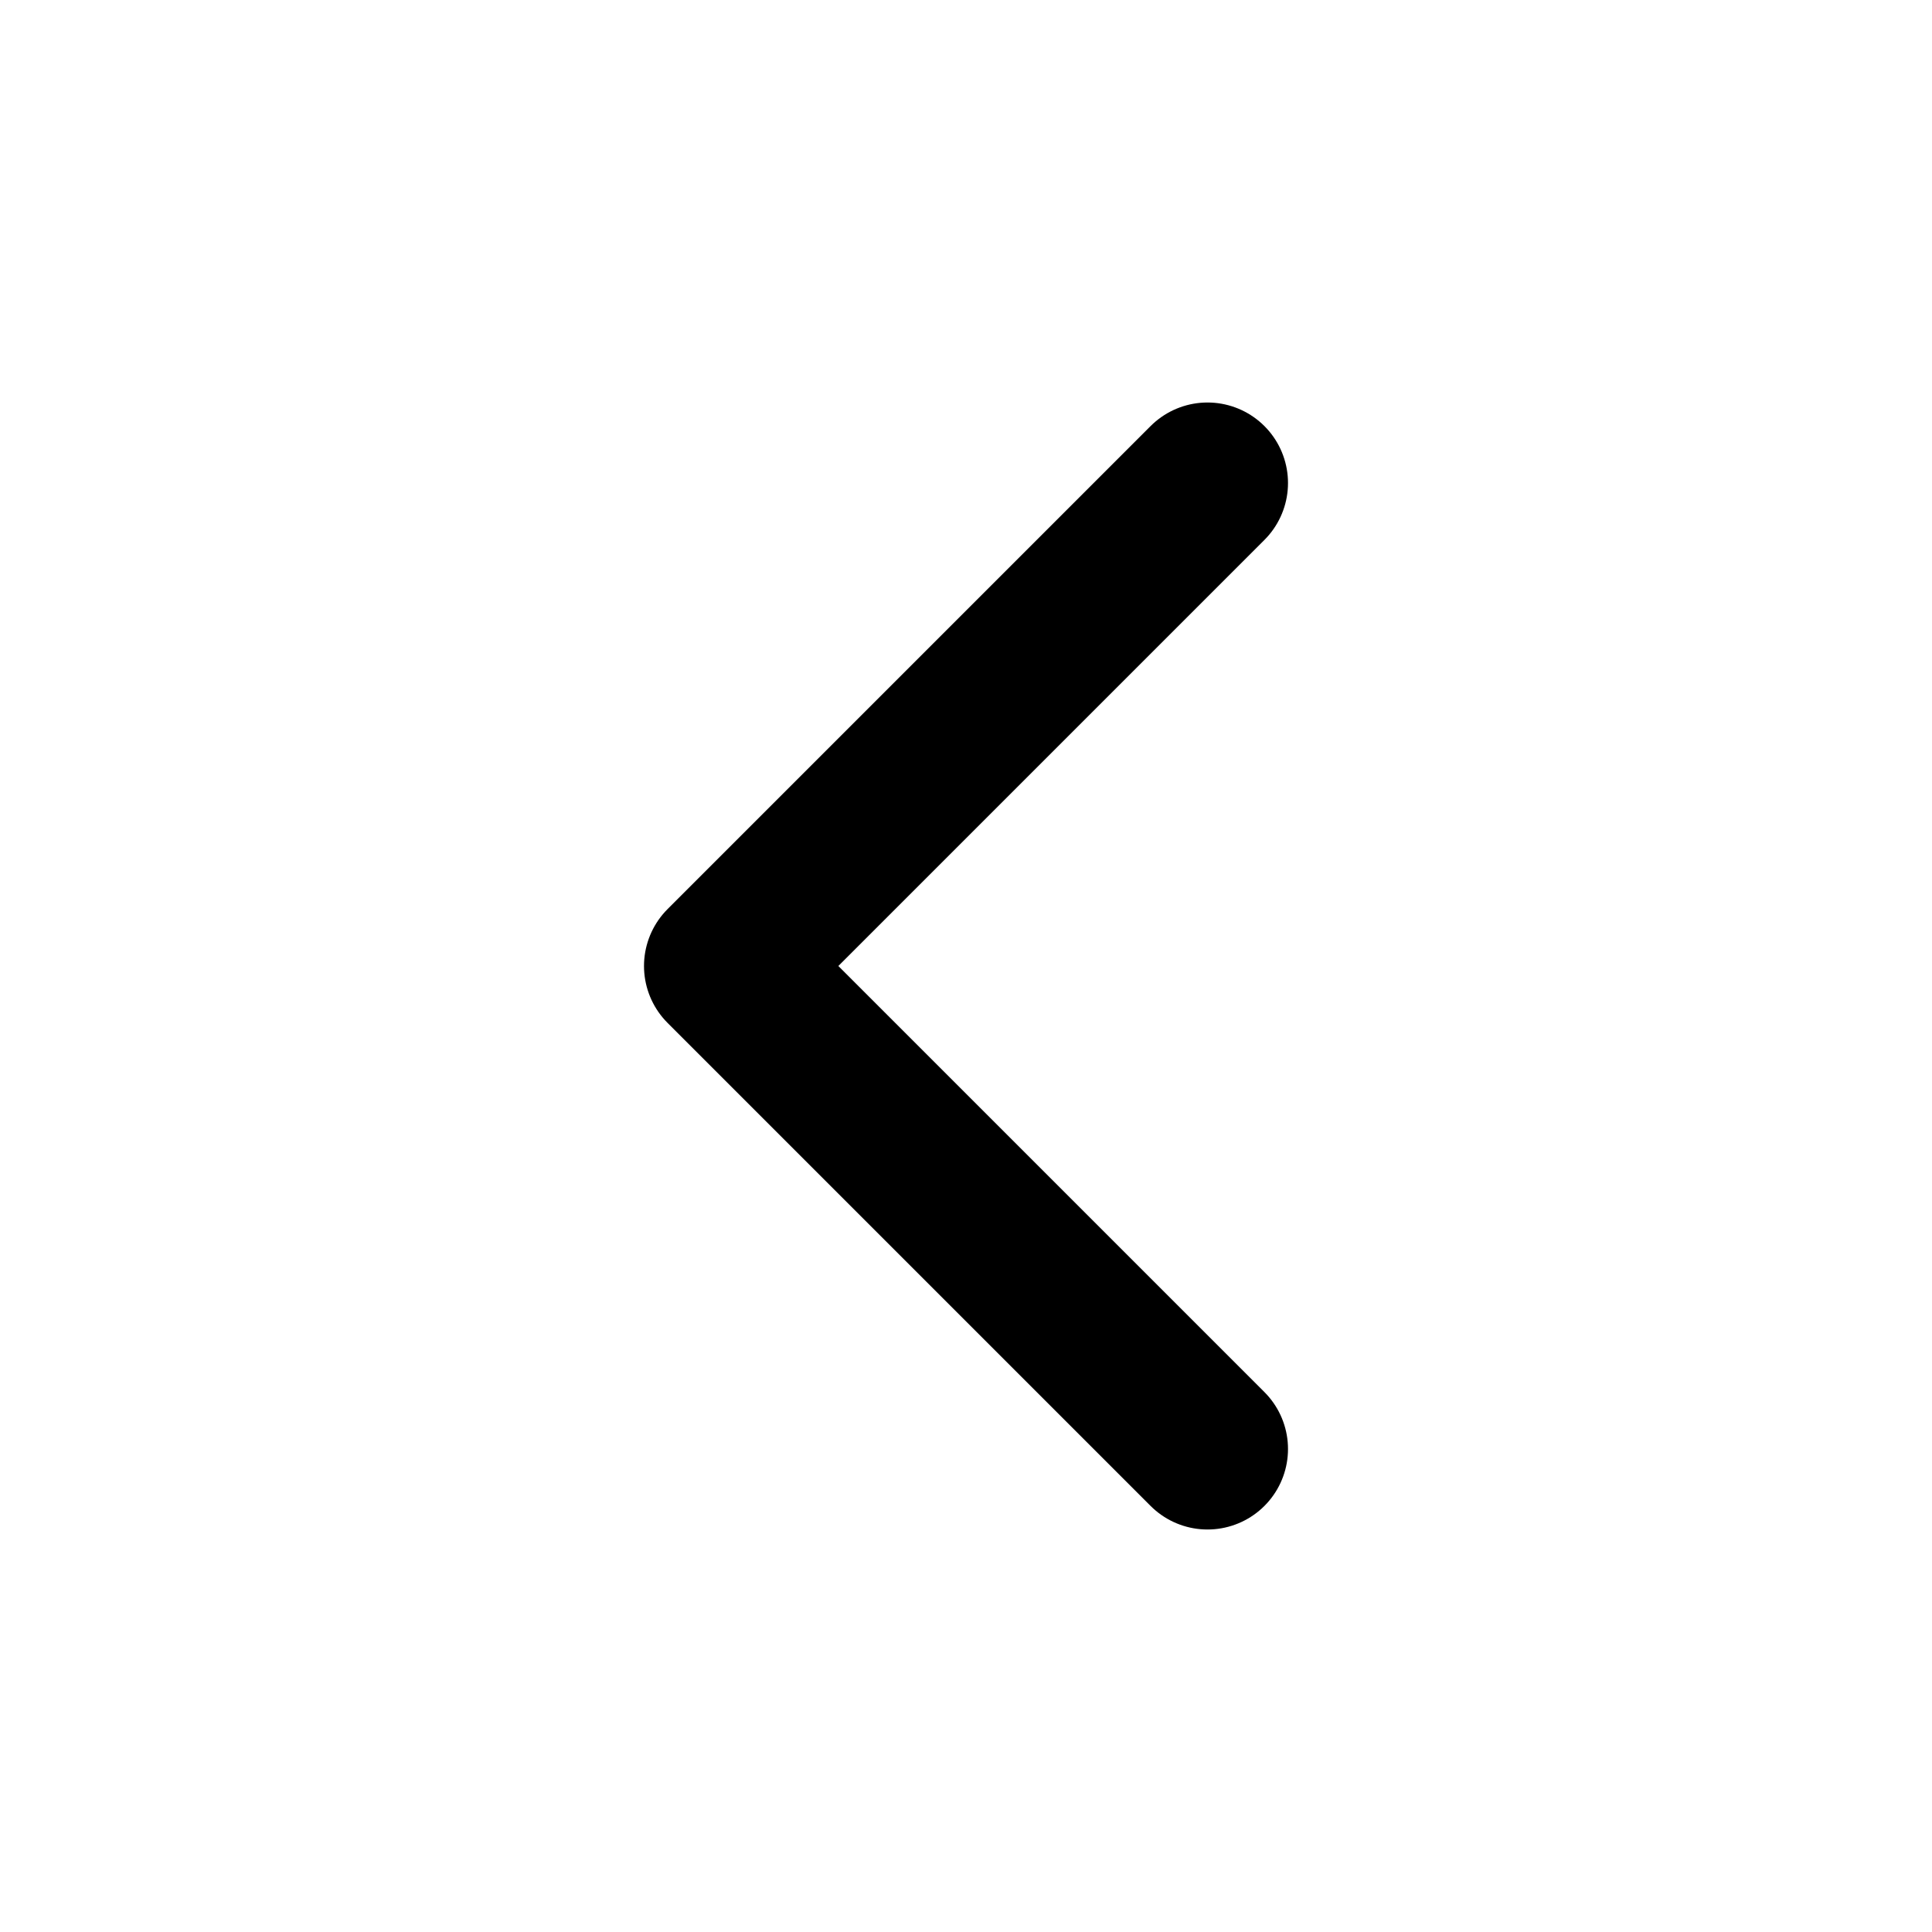
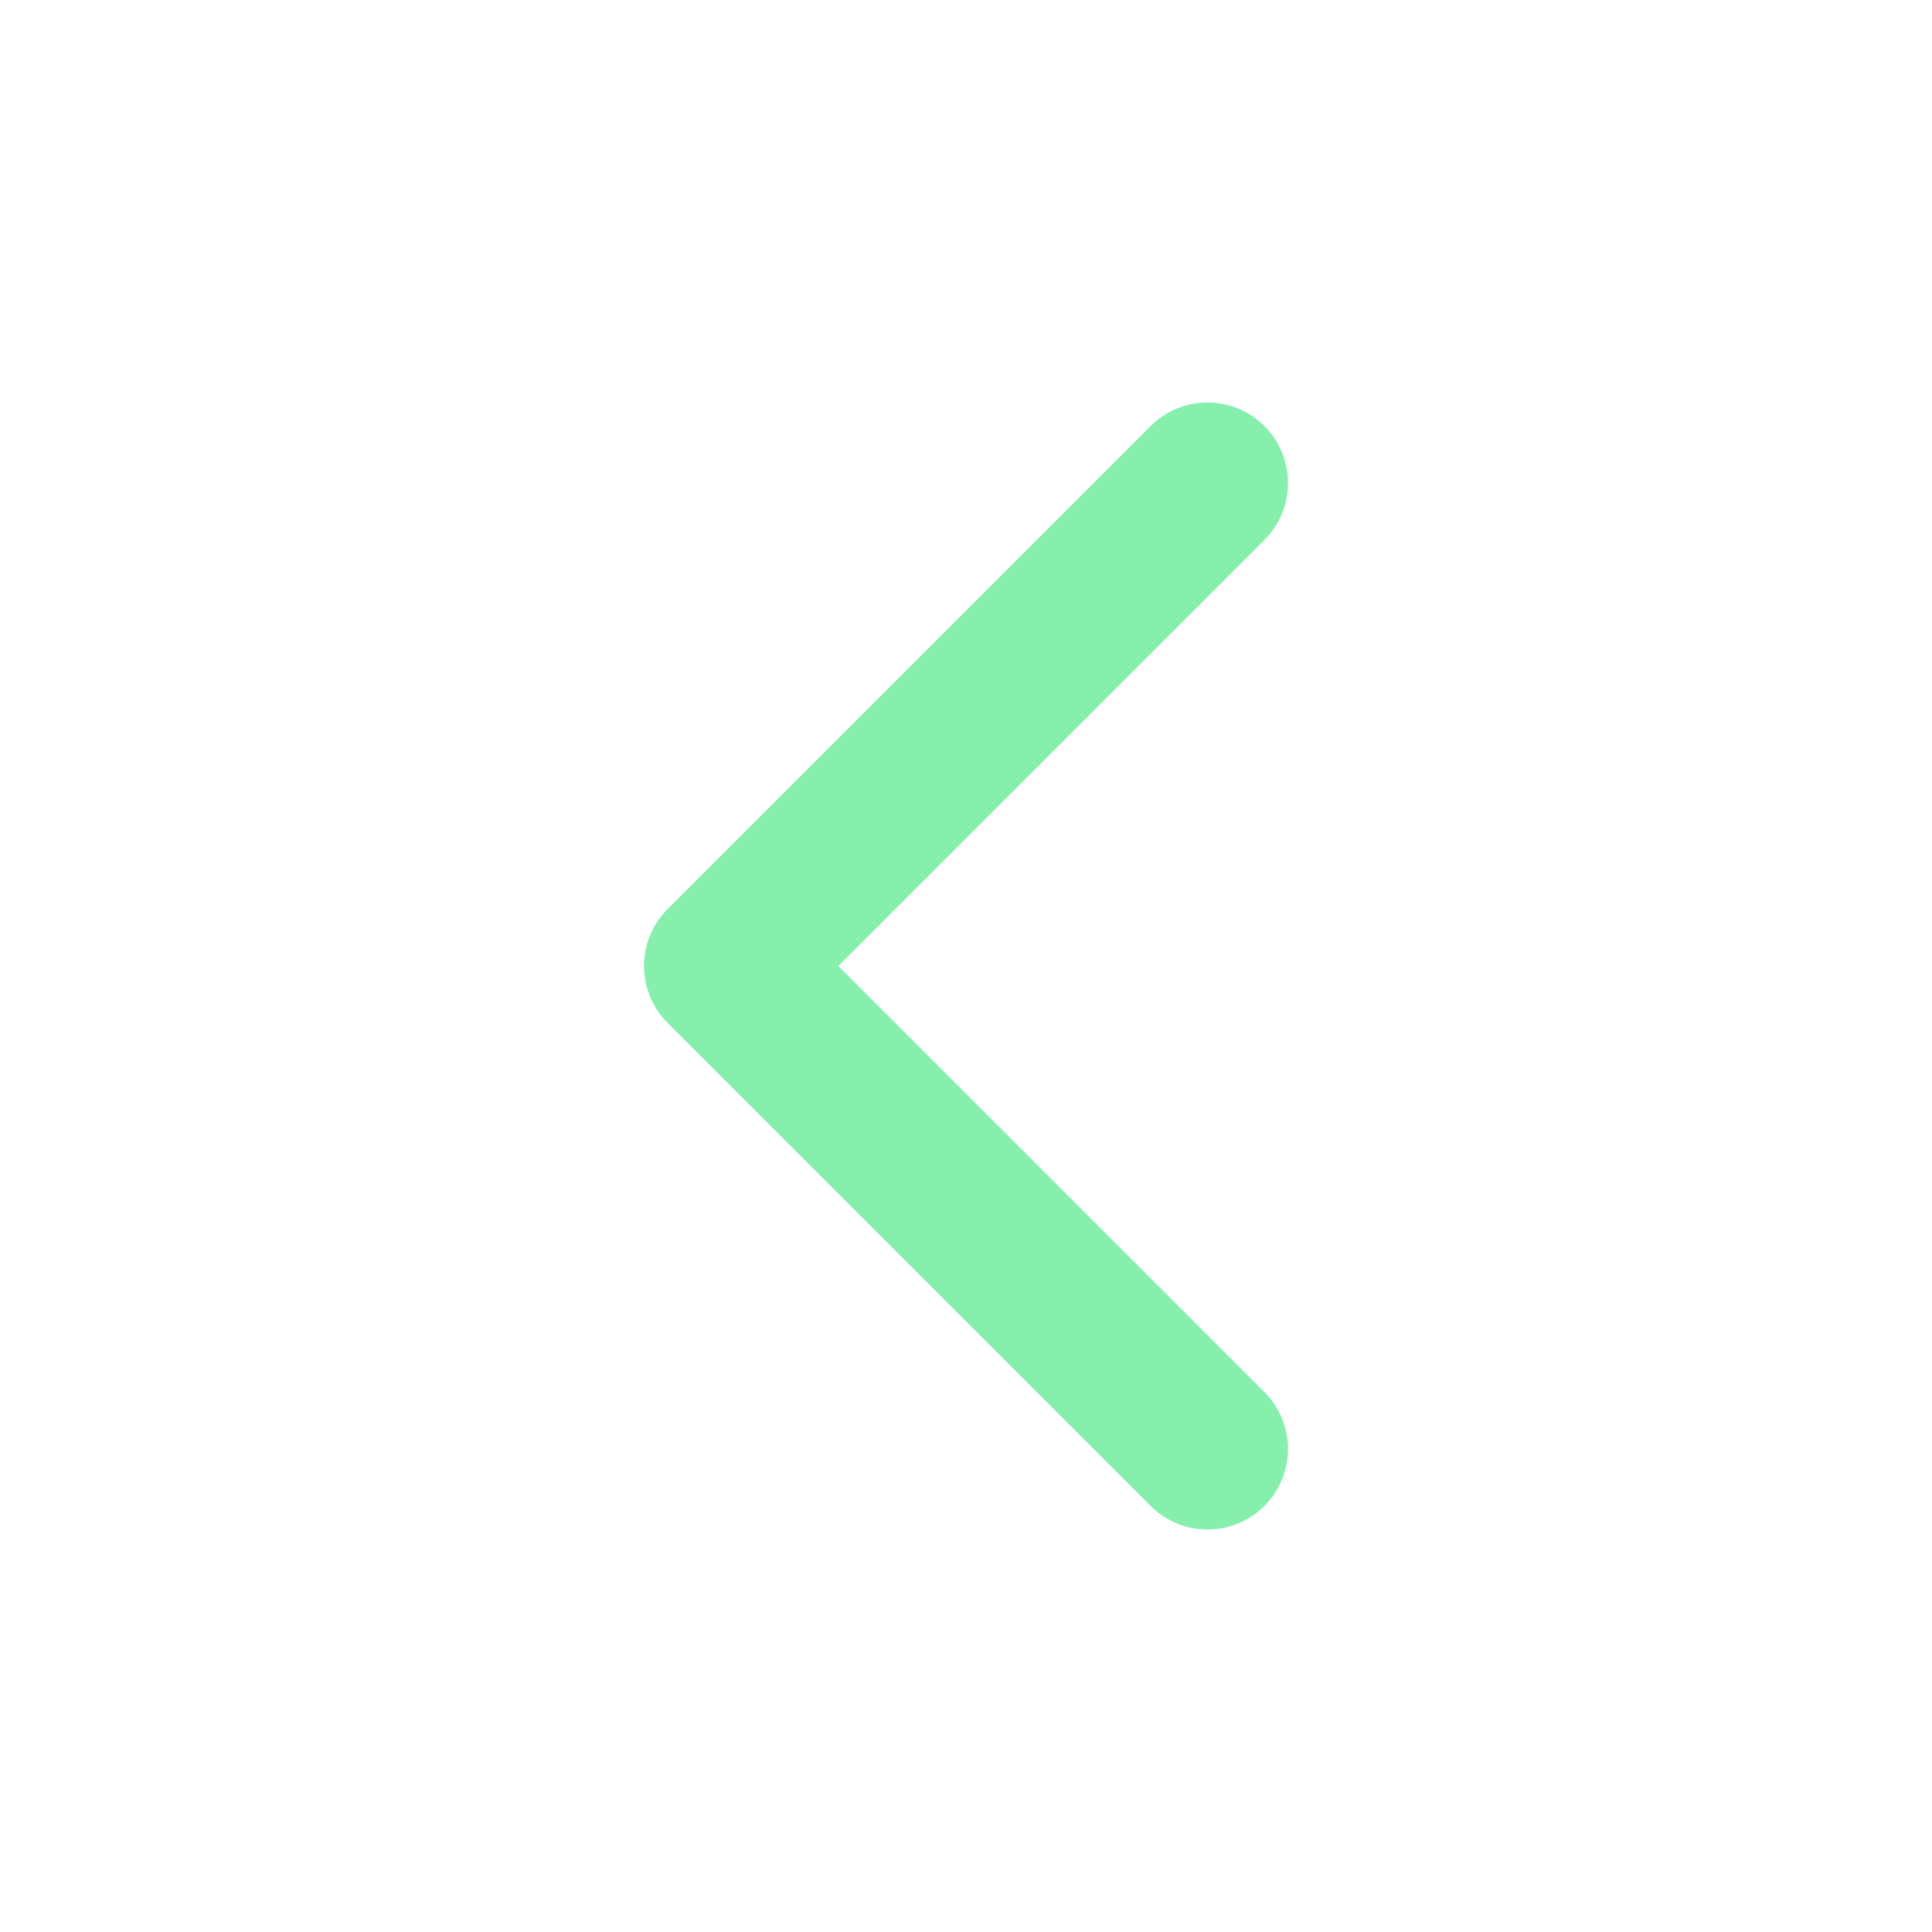
- <svg xmlns="http://www.w3.org/2000/svg" class="lucide lucide-chevron-left" width="24" height="24" viewBox="0 0 24 24" fill="none" stroke="currentColor" stroke-width="2" stroke-linecap="round" stroke-linejoin="round">
+ <svg xmlns="http://www.w3.org/2000/svg" class="lucide lucide-chevron-left" width="24" height="24" viewBox="0 0 24 24" fill="none" stroke="#86efac" stroke-width="2" stroke-linecap="round" stroke-linejoin="round">
  <path d="m15 18-6-6 6-6" />
</svg>
